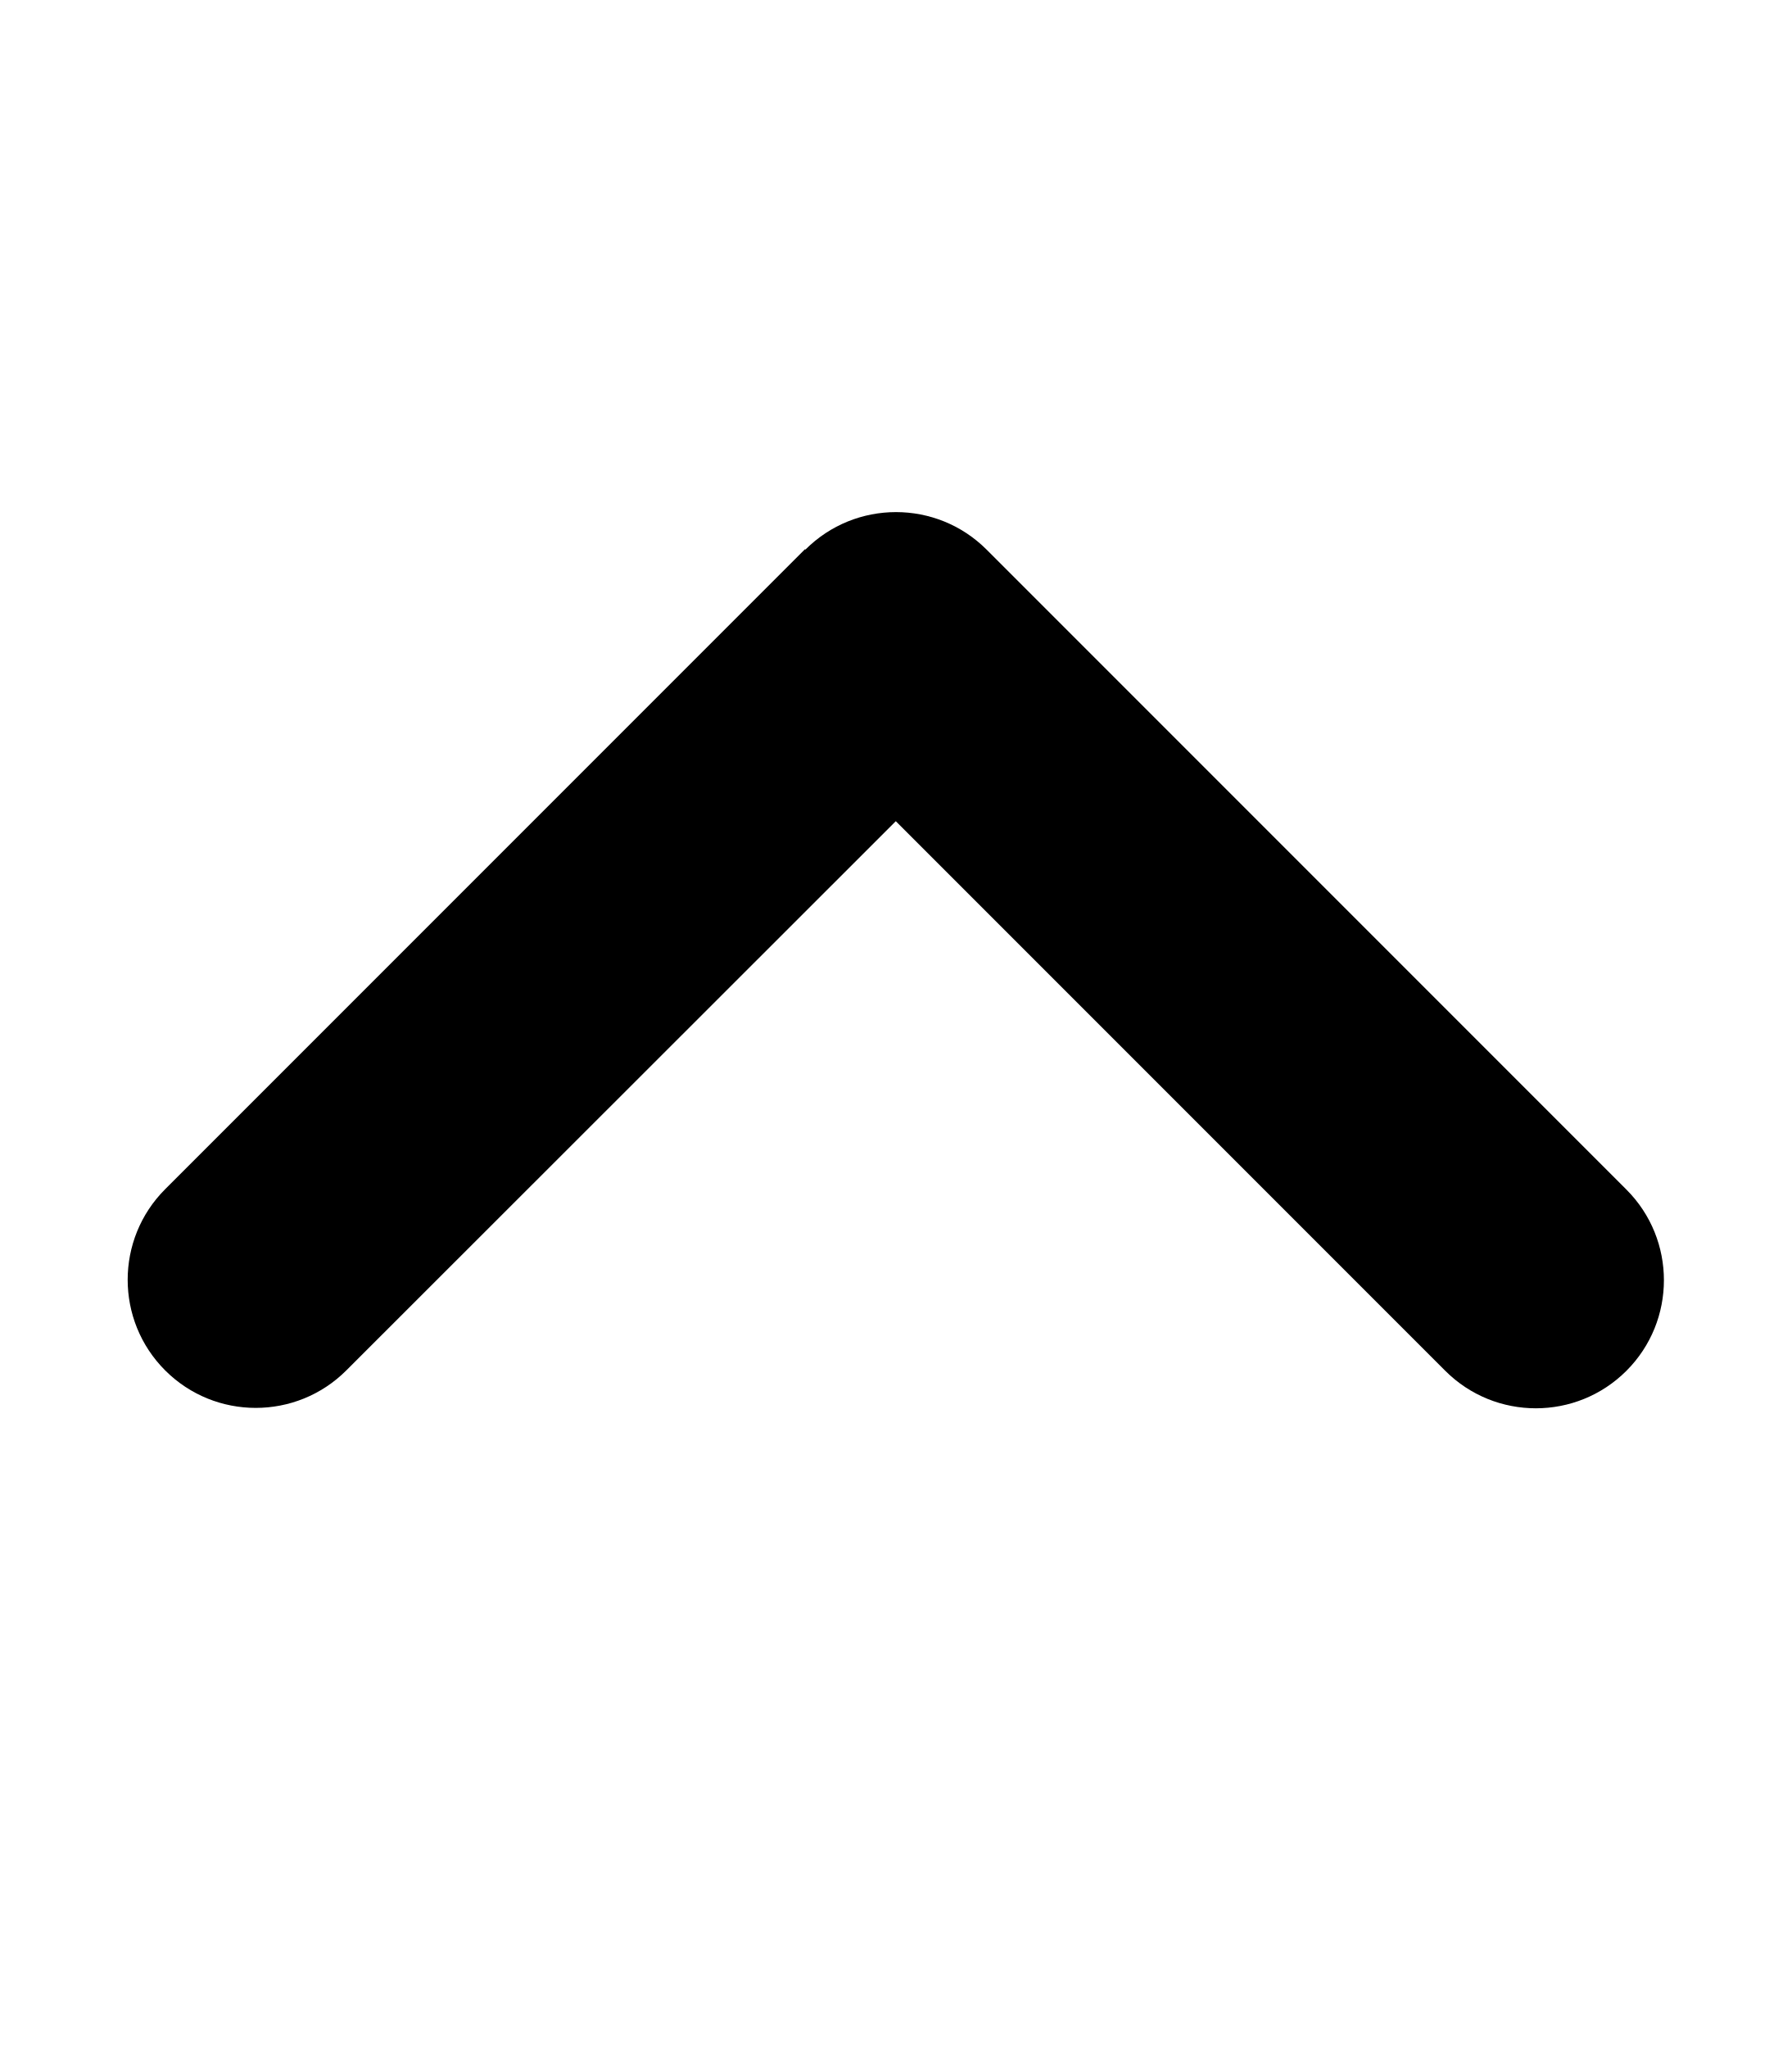
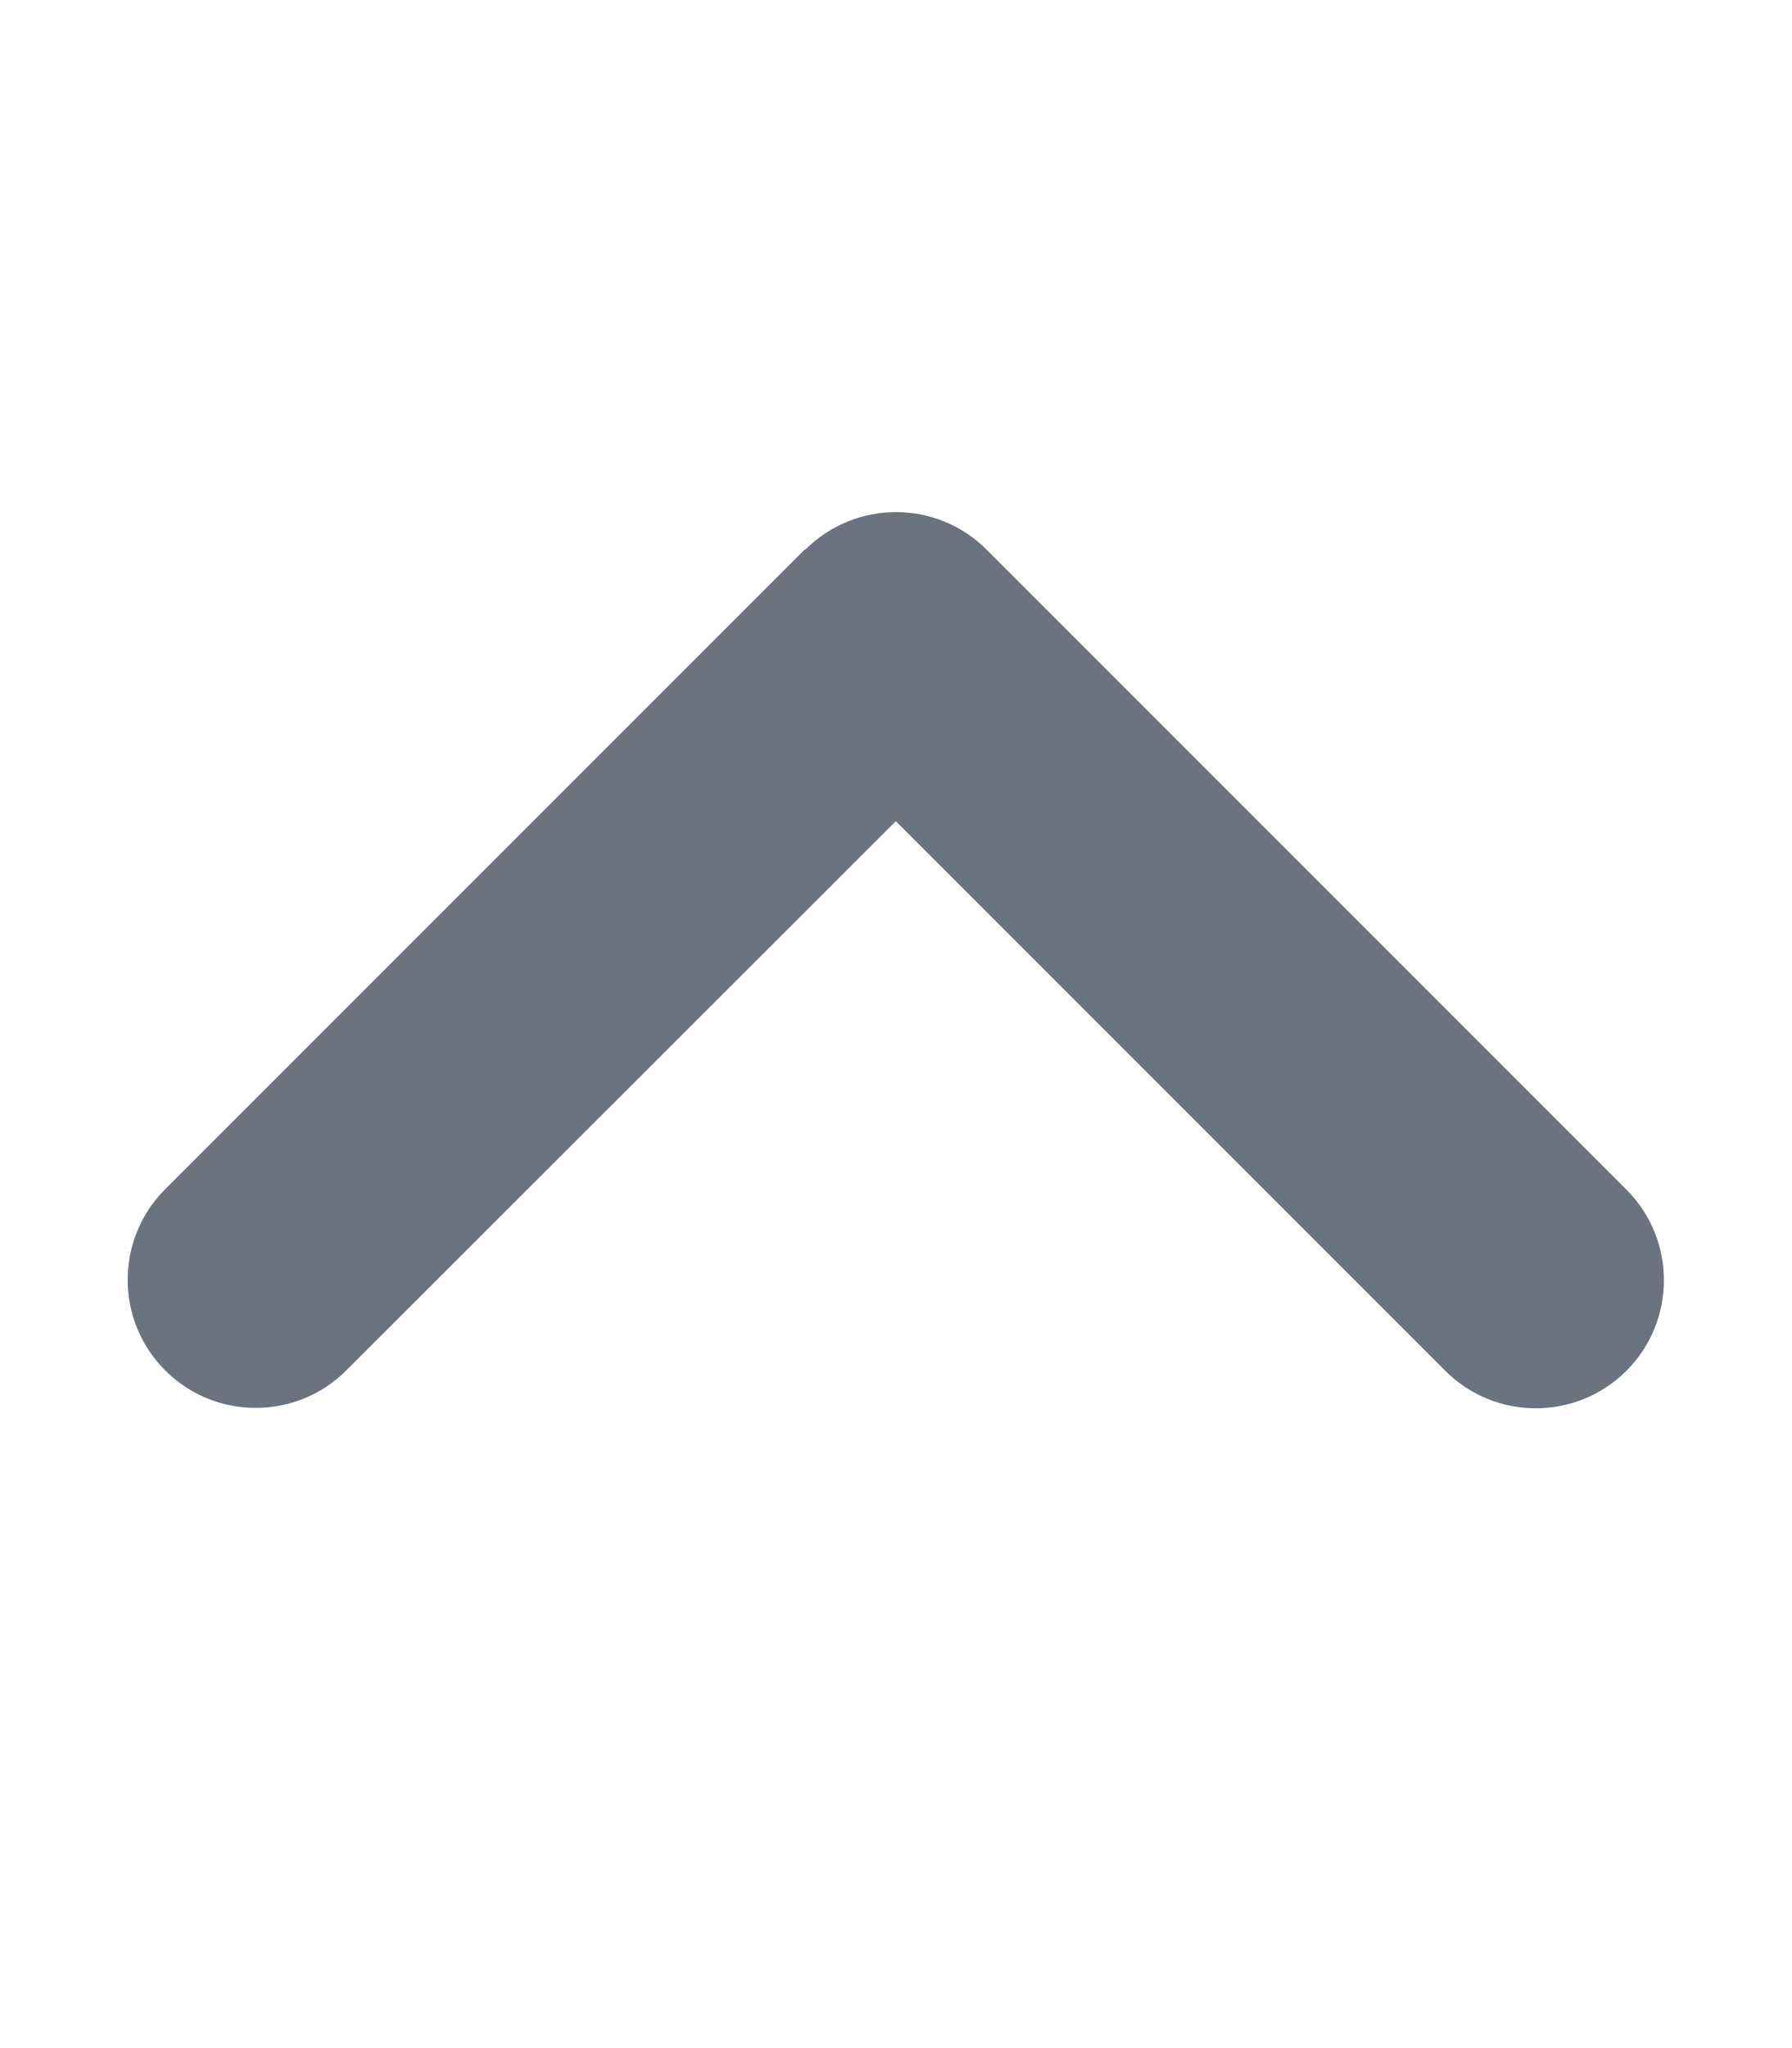
<svg xmlns="http://www.w3.org/2000/svg" height="16" width="14" viewBox="0 0 448 512">
-   <path d="M201.4 137.4c12.5-12.5 32.8-12.5 45.3 0l160 160c12.5 12.5 12.5 32.8 0 45.3s-32.8 12.5-45.3 0L224 205.3 86.6 342.6c-12.5 12.5-32.8 12.5-45.3 0s-12.5-32.8 0-45.3l160-160z" />
+   <path fill="rgb(107 114 128)" d="M201.4 137.4c12.5-12.5 32.8-12.5 45.3 0l160 160c12.5 12.5 12.5 32.8 0 45.3s-32.8 12.5-45.3 0L224 205.3 86.6 342.6c-12.5 12.5-32.8 12.5-45.3 0s-12.5-32.8 0-45.3l160-160z" />
</svg>
